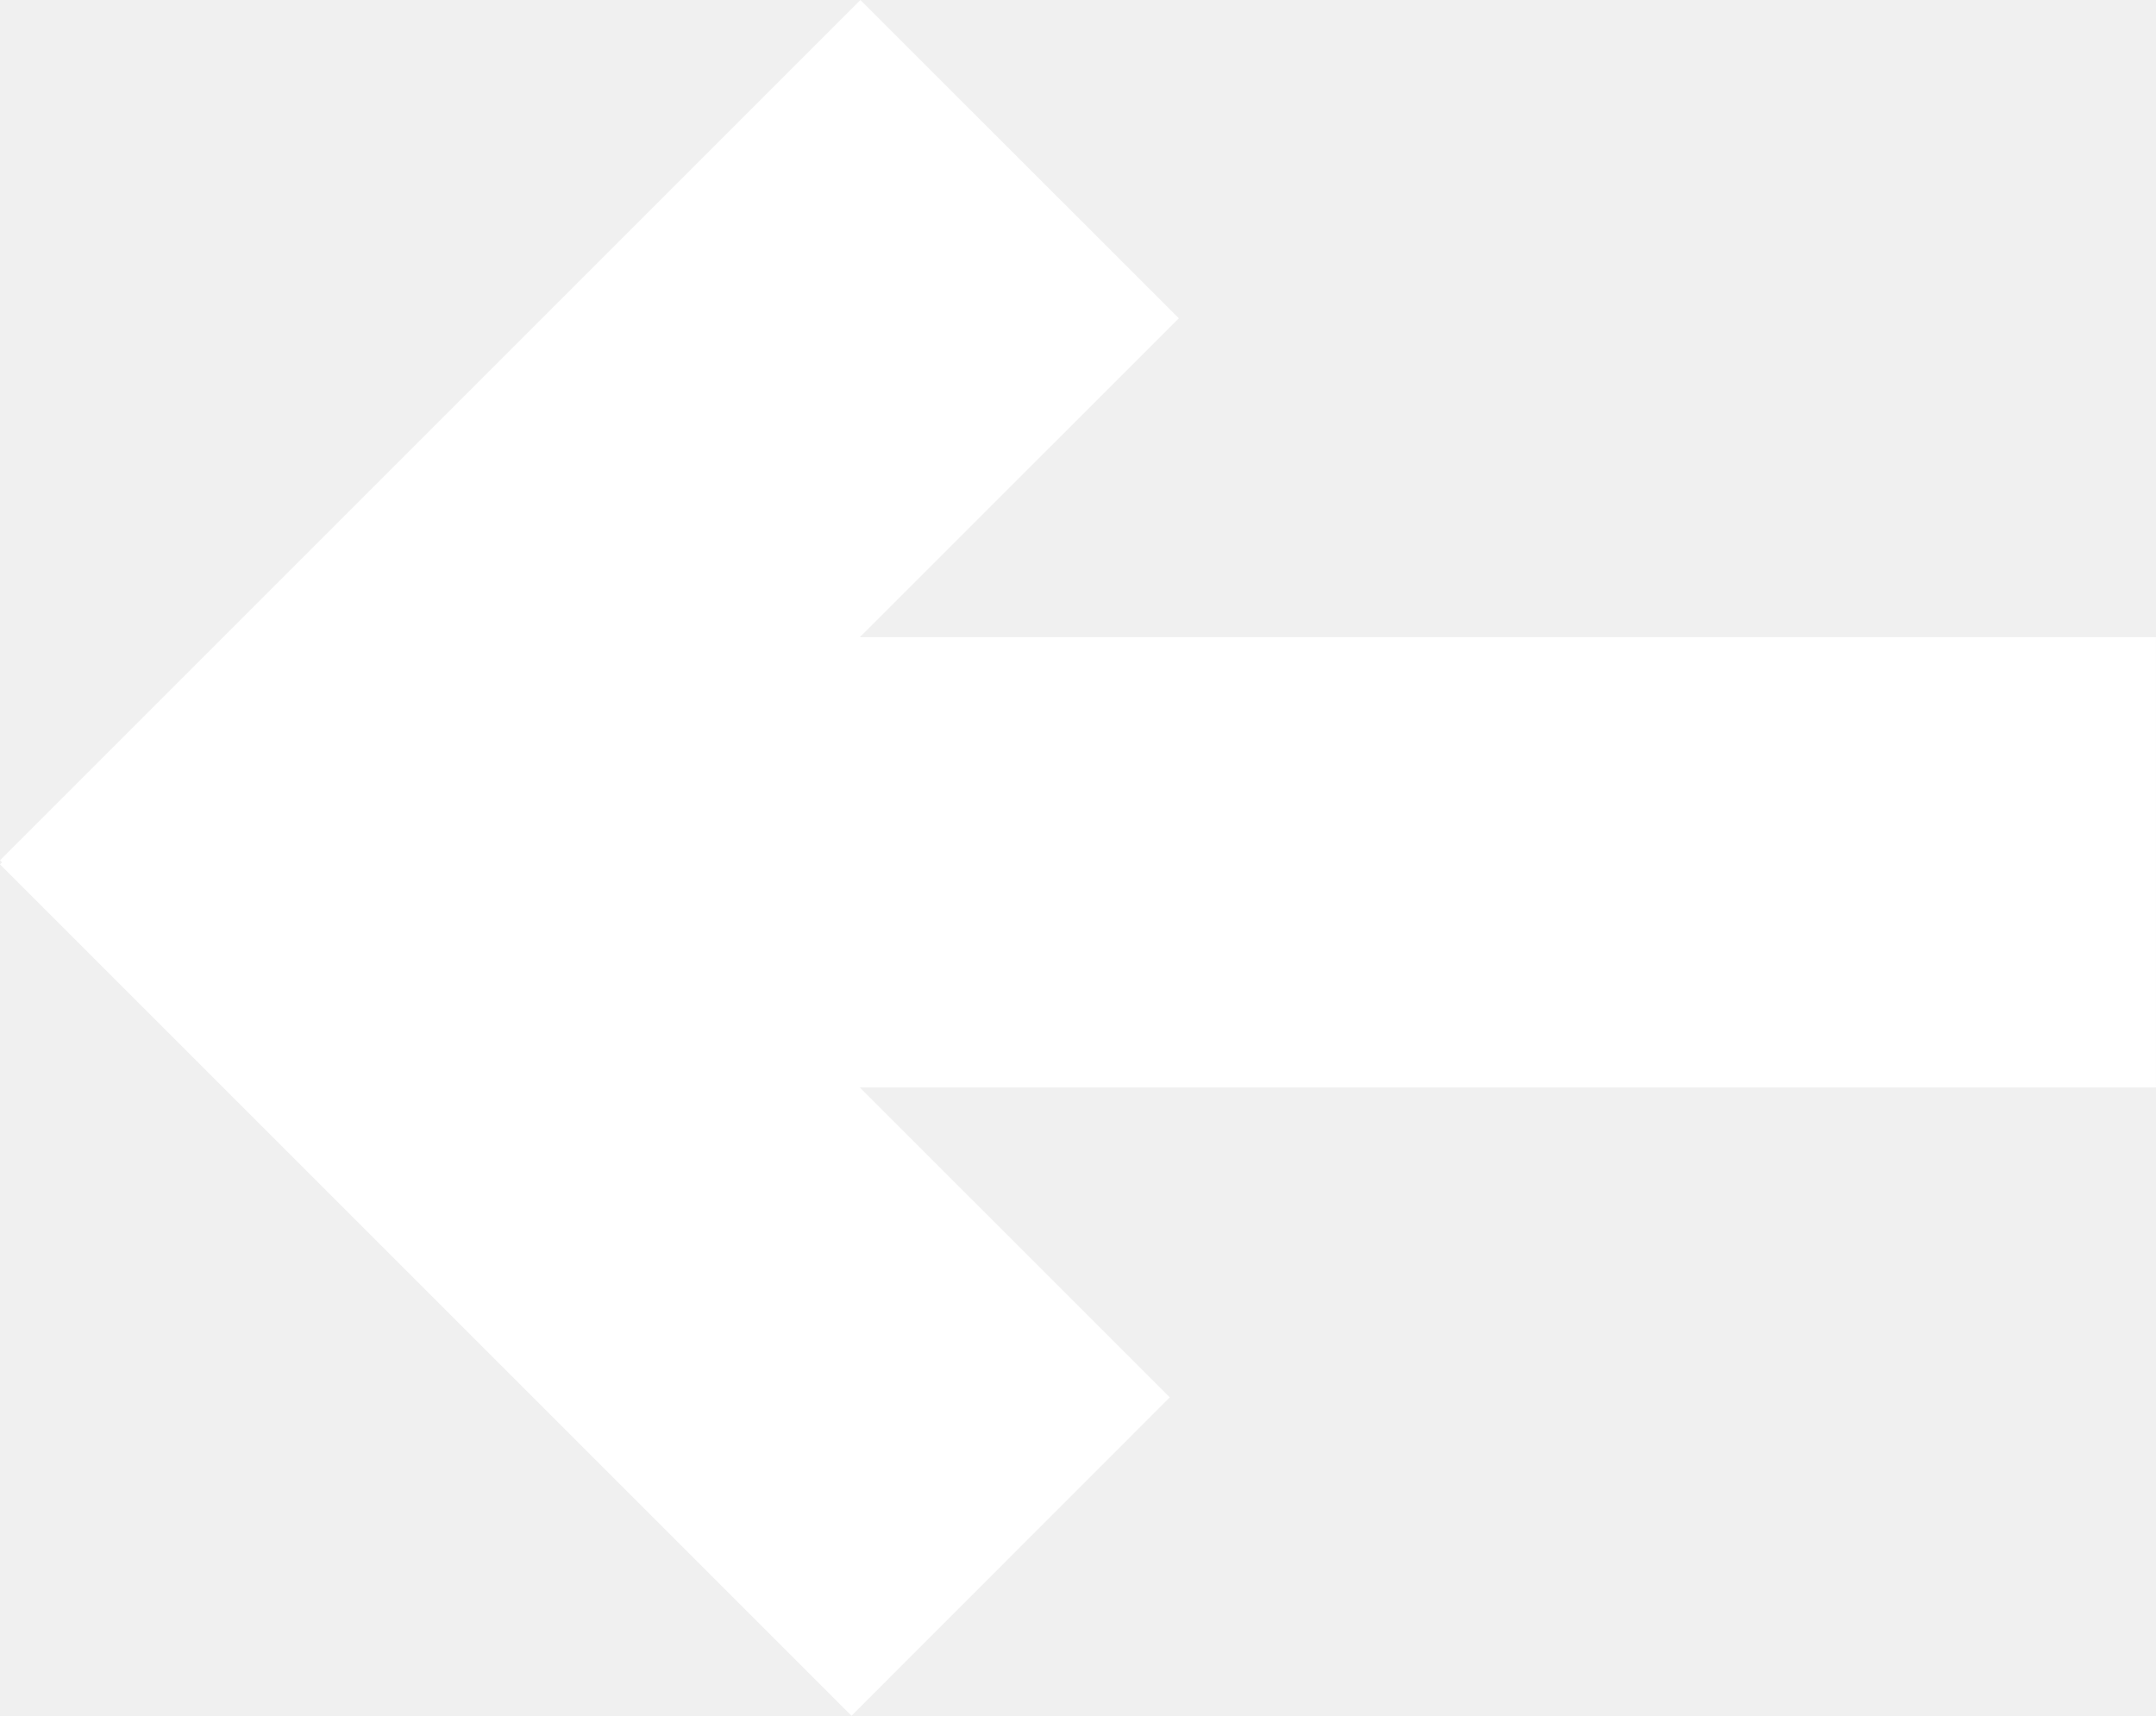
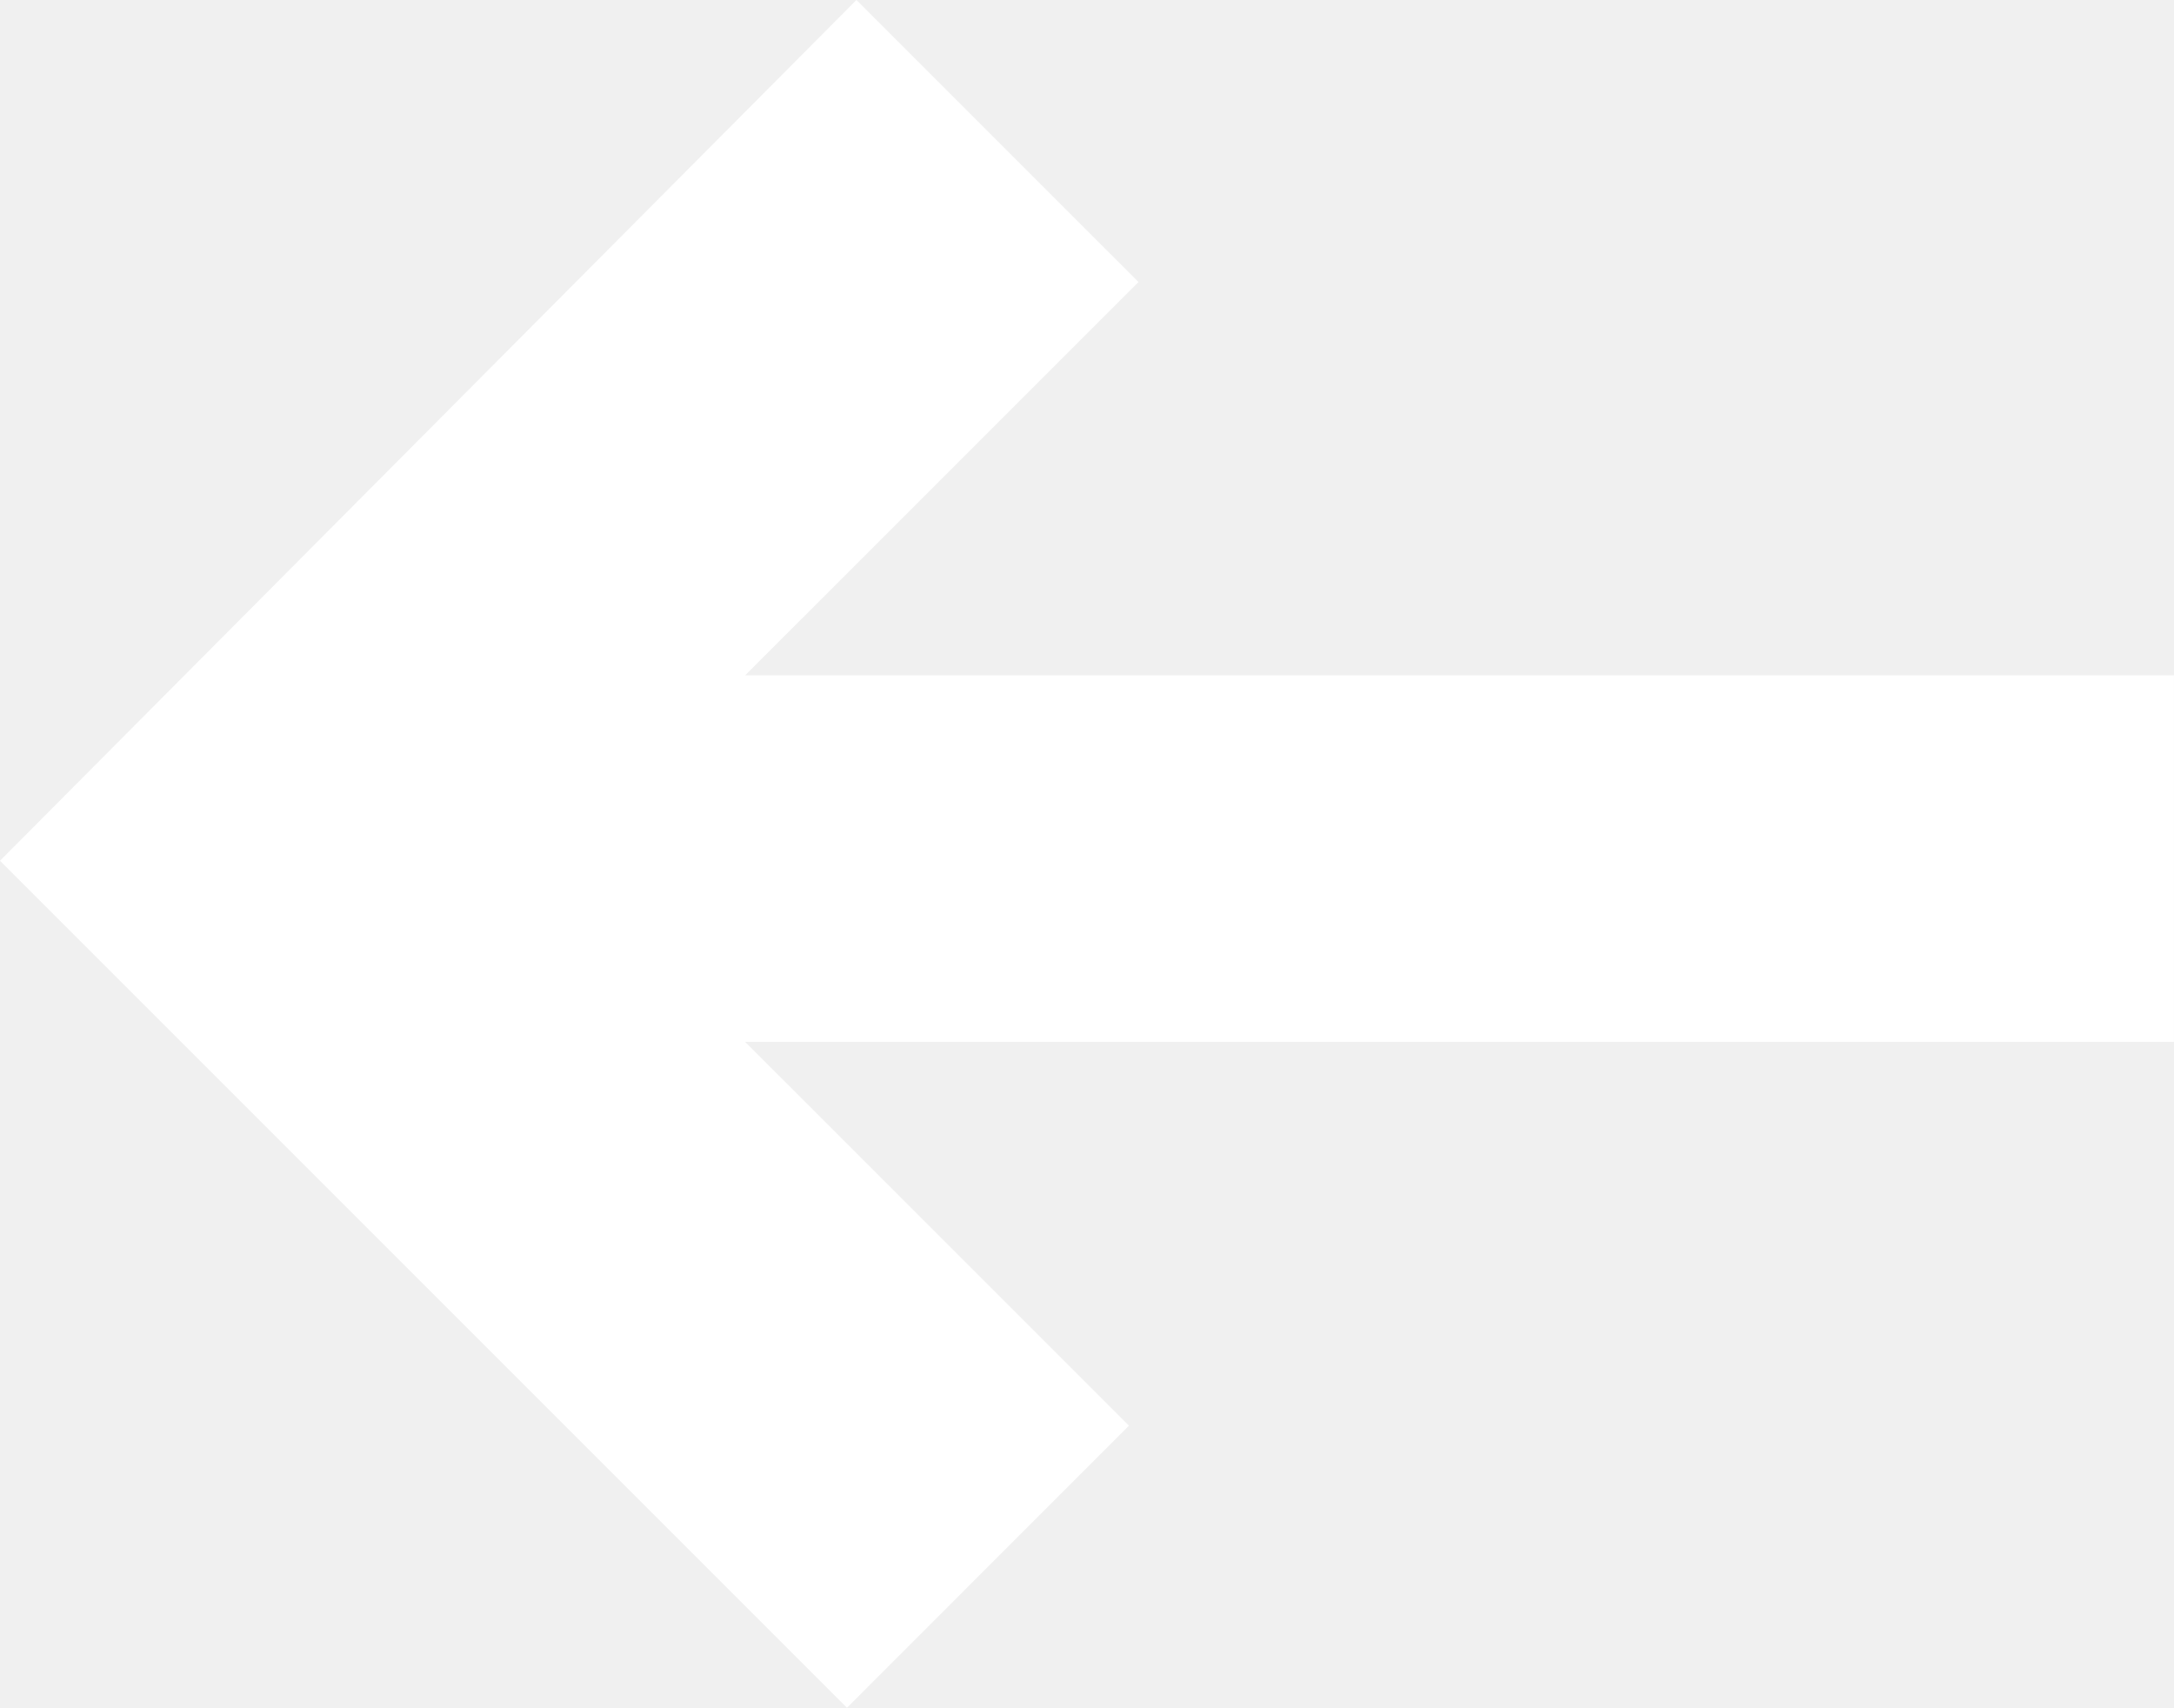
- <svg xmlns="http://www.w3.org/2000/svg" version="1.1" id="Layer_1" x="0px" y="0px" width="41.292px" height="32.864px" viewBox="-7 -2 41.292 32.864" enable-background="new -7 -2 41.292 32.864" xml:space="preserve">
-   <polygon fill="#FFFFFF" points="-7,14.556 9.308,30.864 15.404,24.765 9.467,18.829 34.291,18.829 34.291,10.205 9.467,10.205   15.577,4.097 9.479,-2 -7,14.479 -6.961,14.518 " />
+ <svg xmlns="http://www.w3.org/2000/svg" version="1.1" id="Layer_1" x="0px" y="0px" width="39.292px" height="30.864px" viewBox="-5 -1 39.292 30.864" enable-background="new -5 -1 39.292 30.864" xml:space="preserve">
+   <polygon fill="#FFFFFF" points="-5,14.556 10.308,29.864 15.404,24.765 8.467,17.829 34.291,17.829 34.291,11.205 8.467,11.205   15.577,4.097 10.479,-1 " />
</svg>
